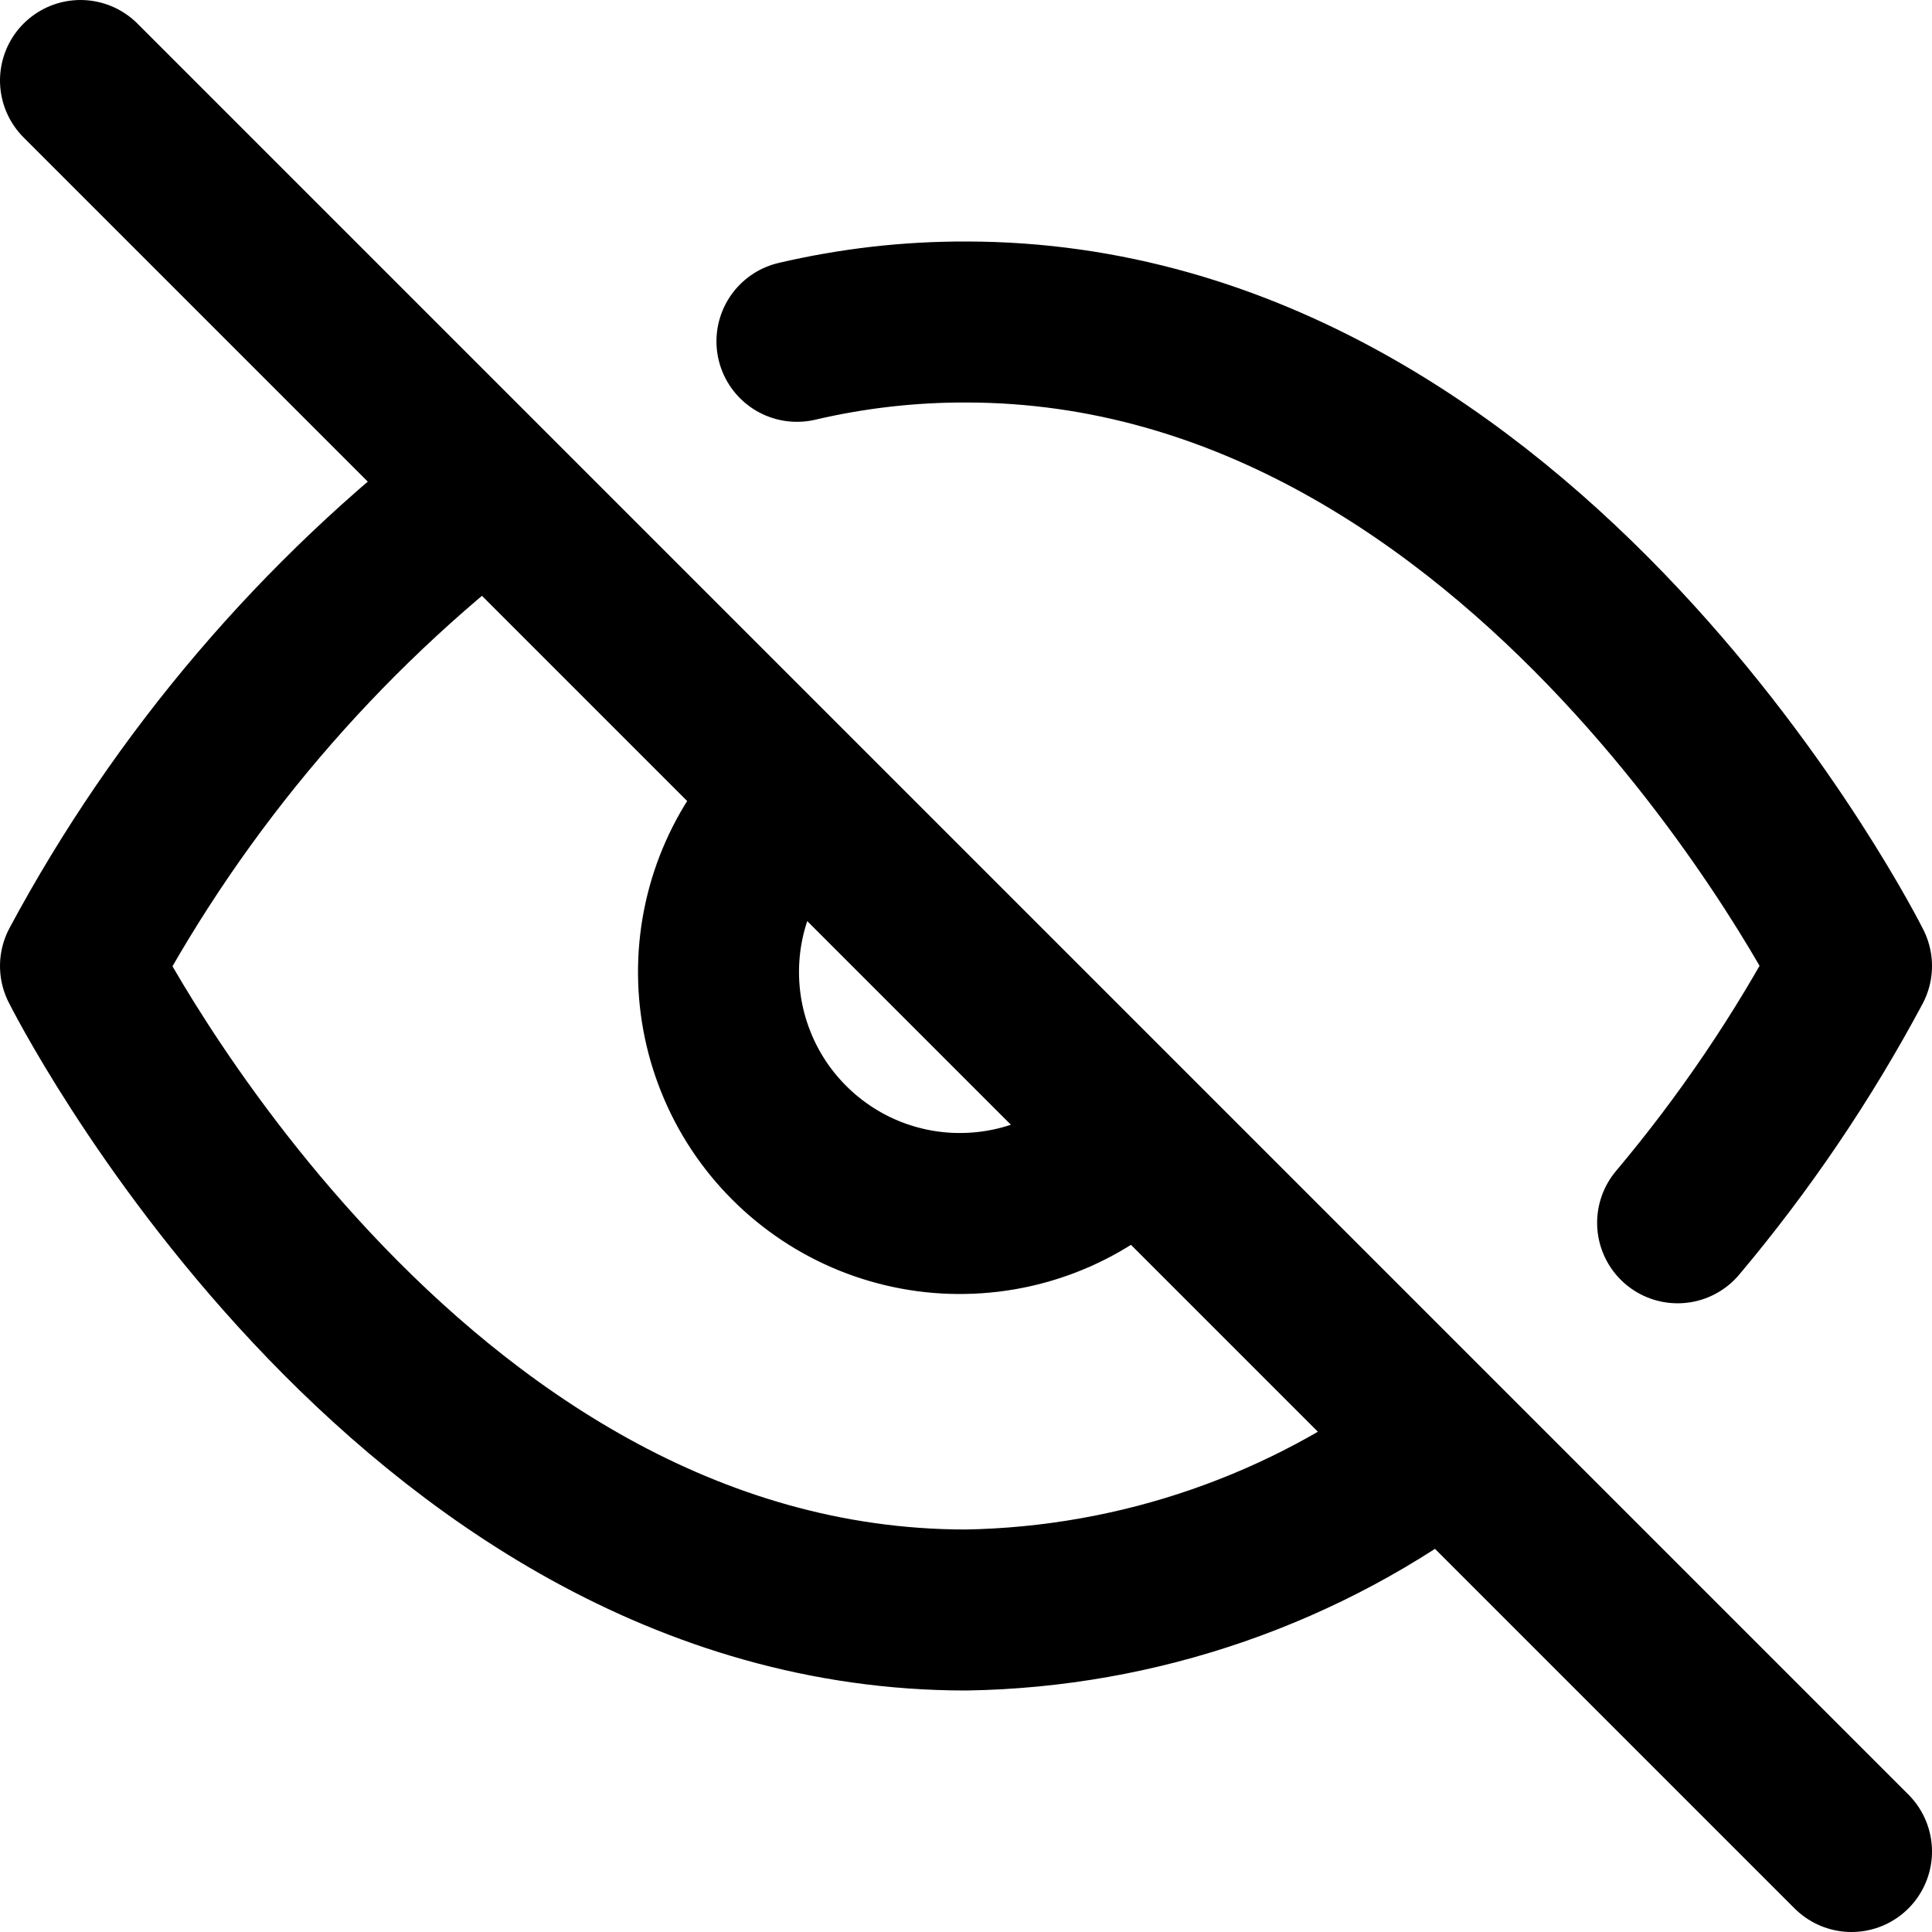
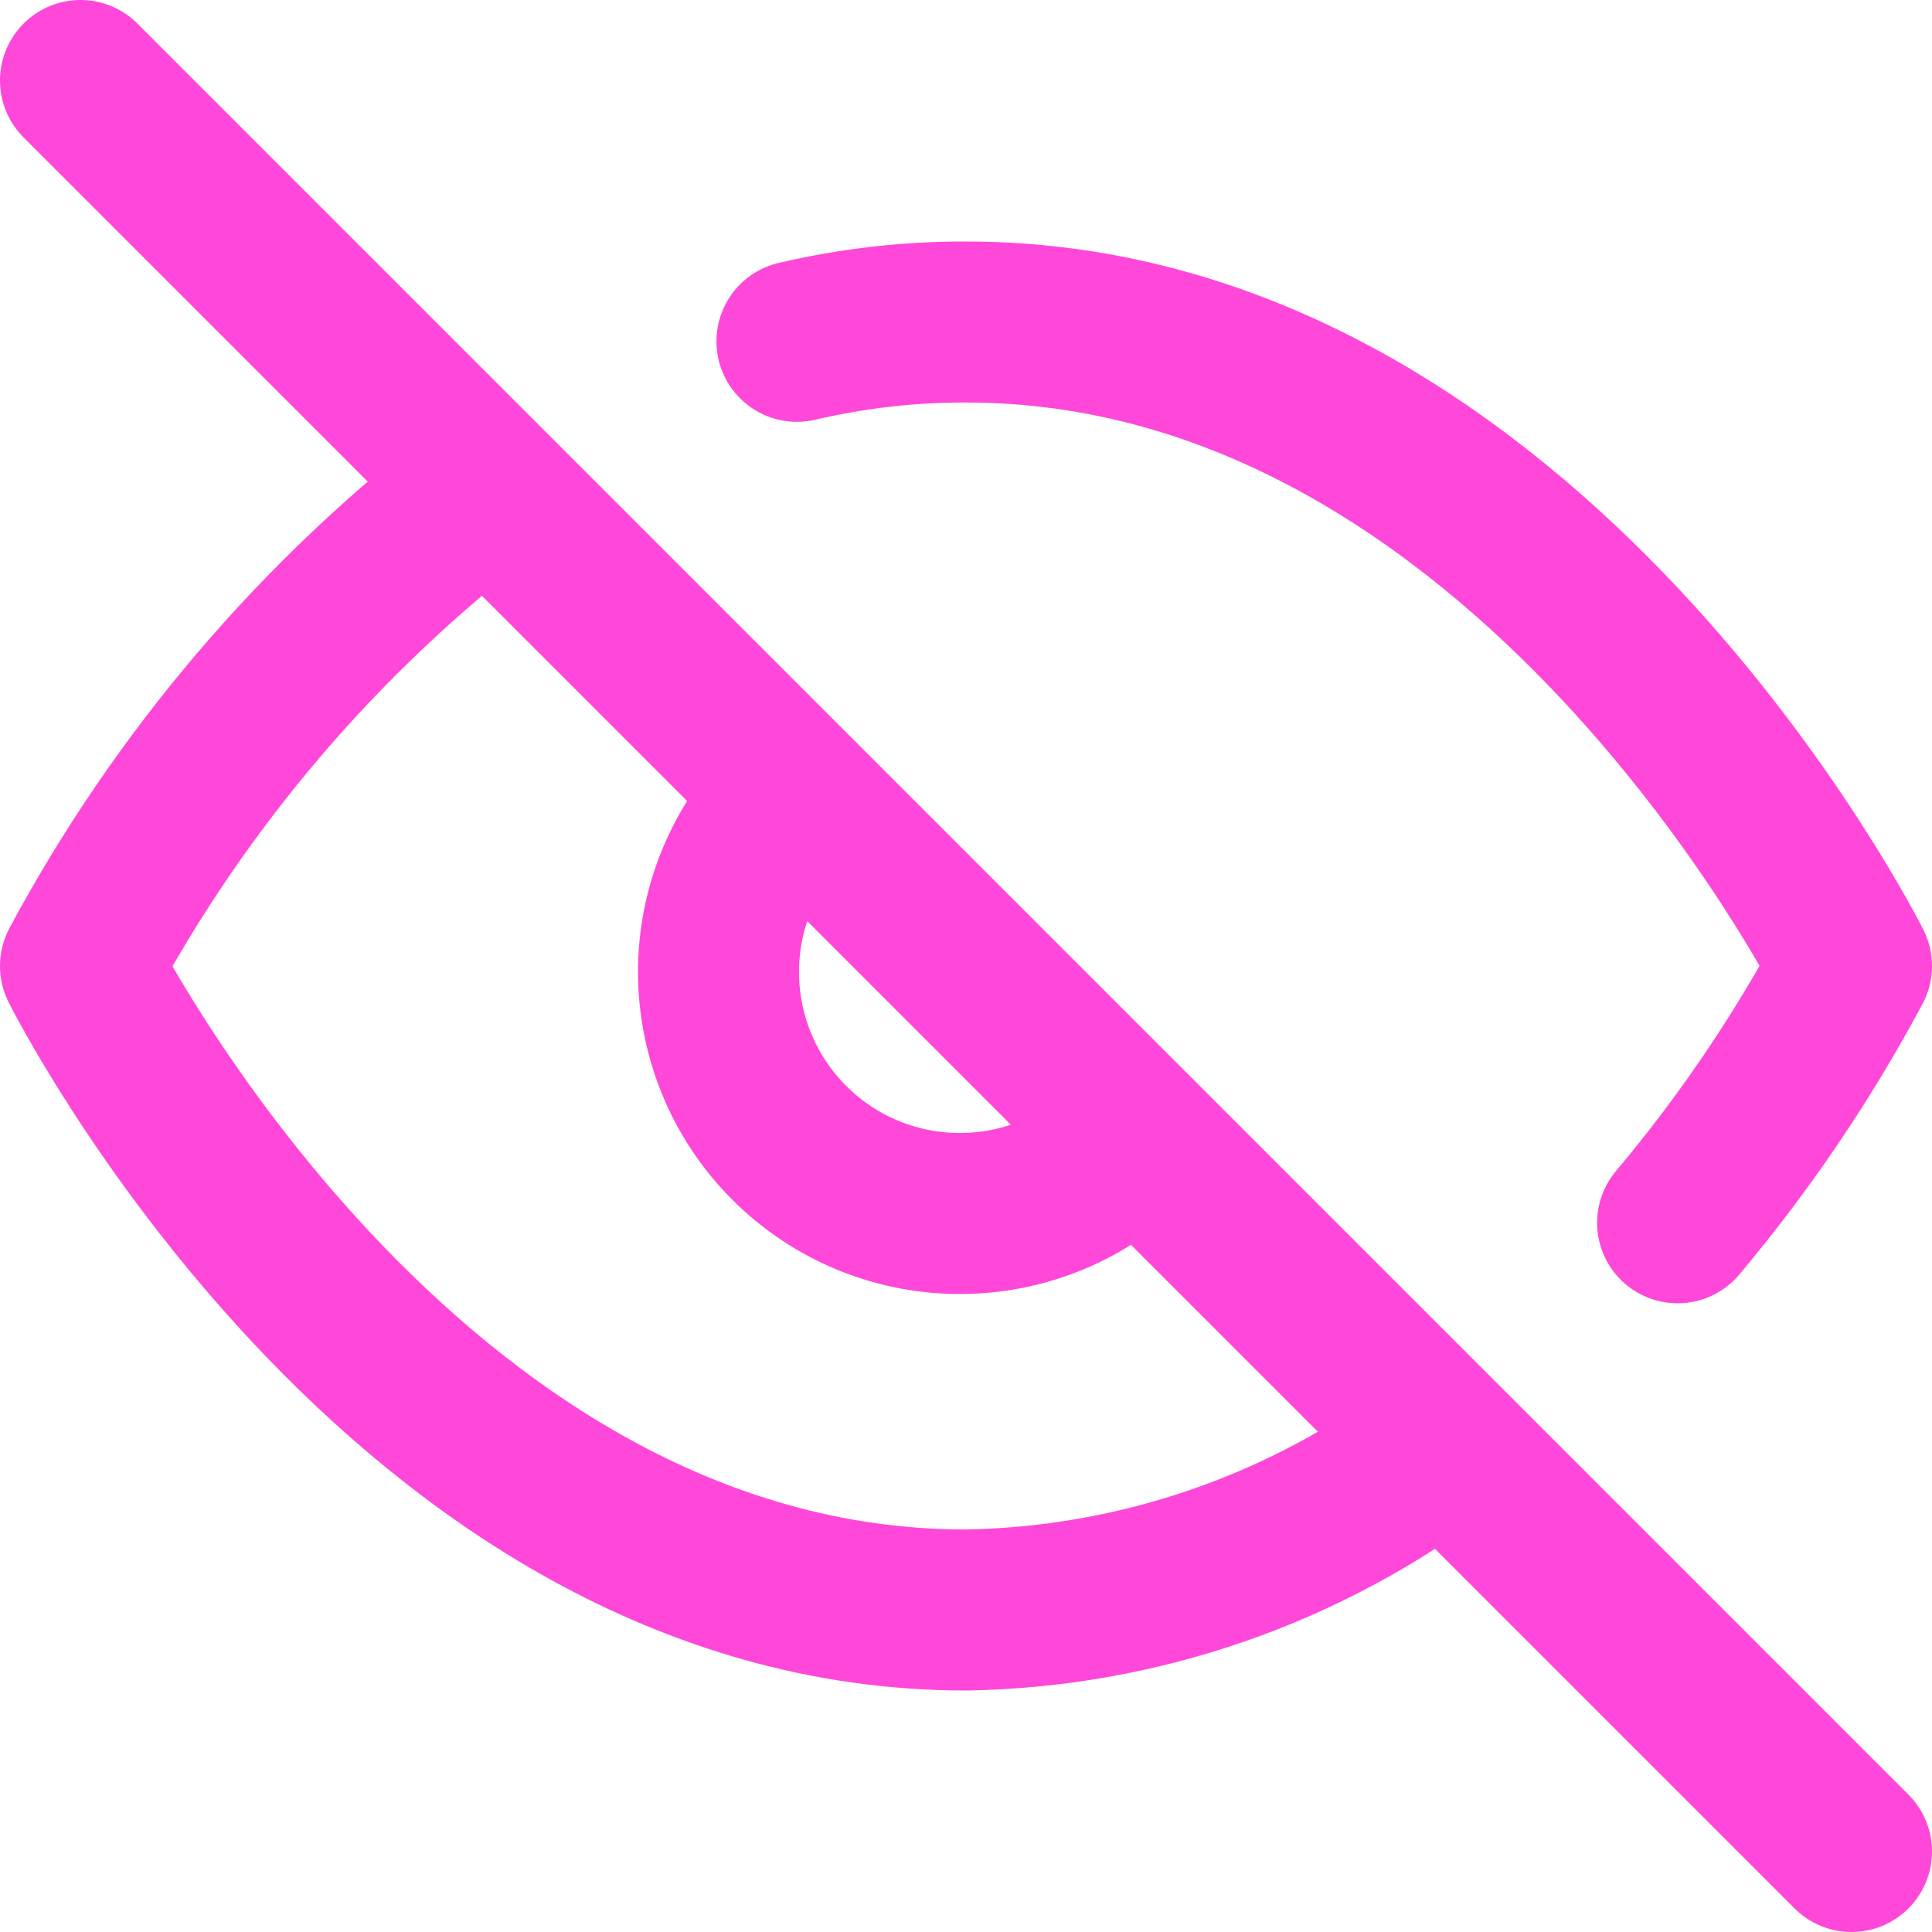
<svg xmlns="http://www.w3.org/2000/svg" width="24" height="24" viewBox="0 0 24 24" fill="none">
-   <path d="M17.94 17.94C16.231 19.243 14.149 19.965 12 20C5 20 1 12 1 12C2.244 9.682 3.969 7.657 6.06 6.06M9.9 4.24C10.588 4.079 11.293 3.998 12 4C19 4 23 12 23 12C22.393 13.136 21.669 14.205 20.84 15.19M14.12 14.12C13.845 14.415 13.514 14.651 13.146 14.815C12.778 14.979 12.381 15.067 11.978 15.074C11.575 15.082 11.175 15.007 10.802 14.857C10.428 14.706 10.089 14.481 9.804 14.196C9.519 13.911 9.294 13.572 9.144 13.198C8.993 12.825 8.919 12.425 8.926 12.022C8.933 11.619 9.021 11.222 9.185 10.854C9.349 10.486 9.585 10.155 9.88 9.88M1 1L23 23" stroke="black" stroke-width="2" stroke-linecap="round" stroke-linejoin="round" />
+   <path stroke="#ff47da" d="M17.94 17.94C16.231 19.243 14.149 19.965 12 20C5 20 1 12 1 12C2.244 9.682 3.969 7.657 6.06 6.06M9.9 4.24C10.588 4.079 11.293 3.998 12 4C19 4 23 12 23 12C22.393 13.136 21.669 14.205 20.84 15.19M14.12 14.12C13.845 14.415 13.514 14.651 13.146 14.815C12.778 14.979 12.381 15.067 11.978 15.074C11.575 15.082 11.175 15.007 10.802 14.857C10.428 14.706 10.089 14.481 9.804 14.196C9.519 13.911 9.294 13.572 9.144 13.198C8.993 12.825 8.919 12.425 8.926 12.022C8.933 11.619 9.021 11.222 9.185 10.854C9.349 10.486 9.585 10.155 9.88 9.88M1 1L23 23" stroke-width="2" stroke-linecap="round" stroke-linejoin="round" />
</svg>
